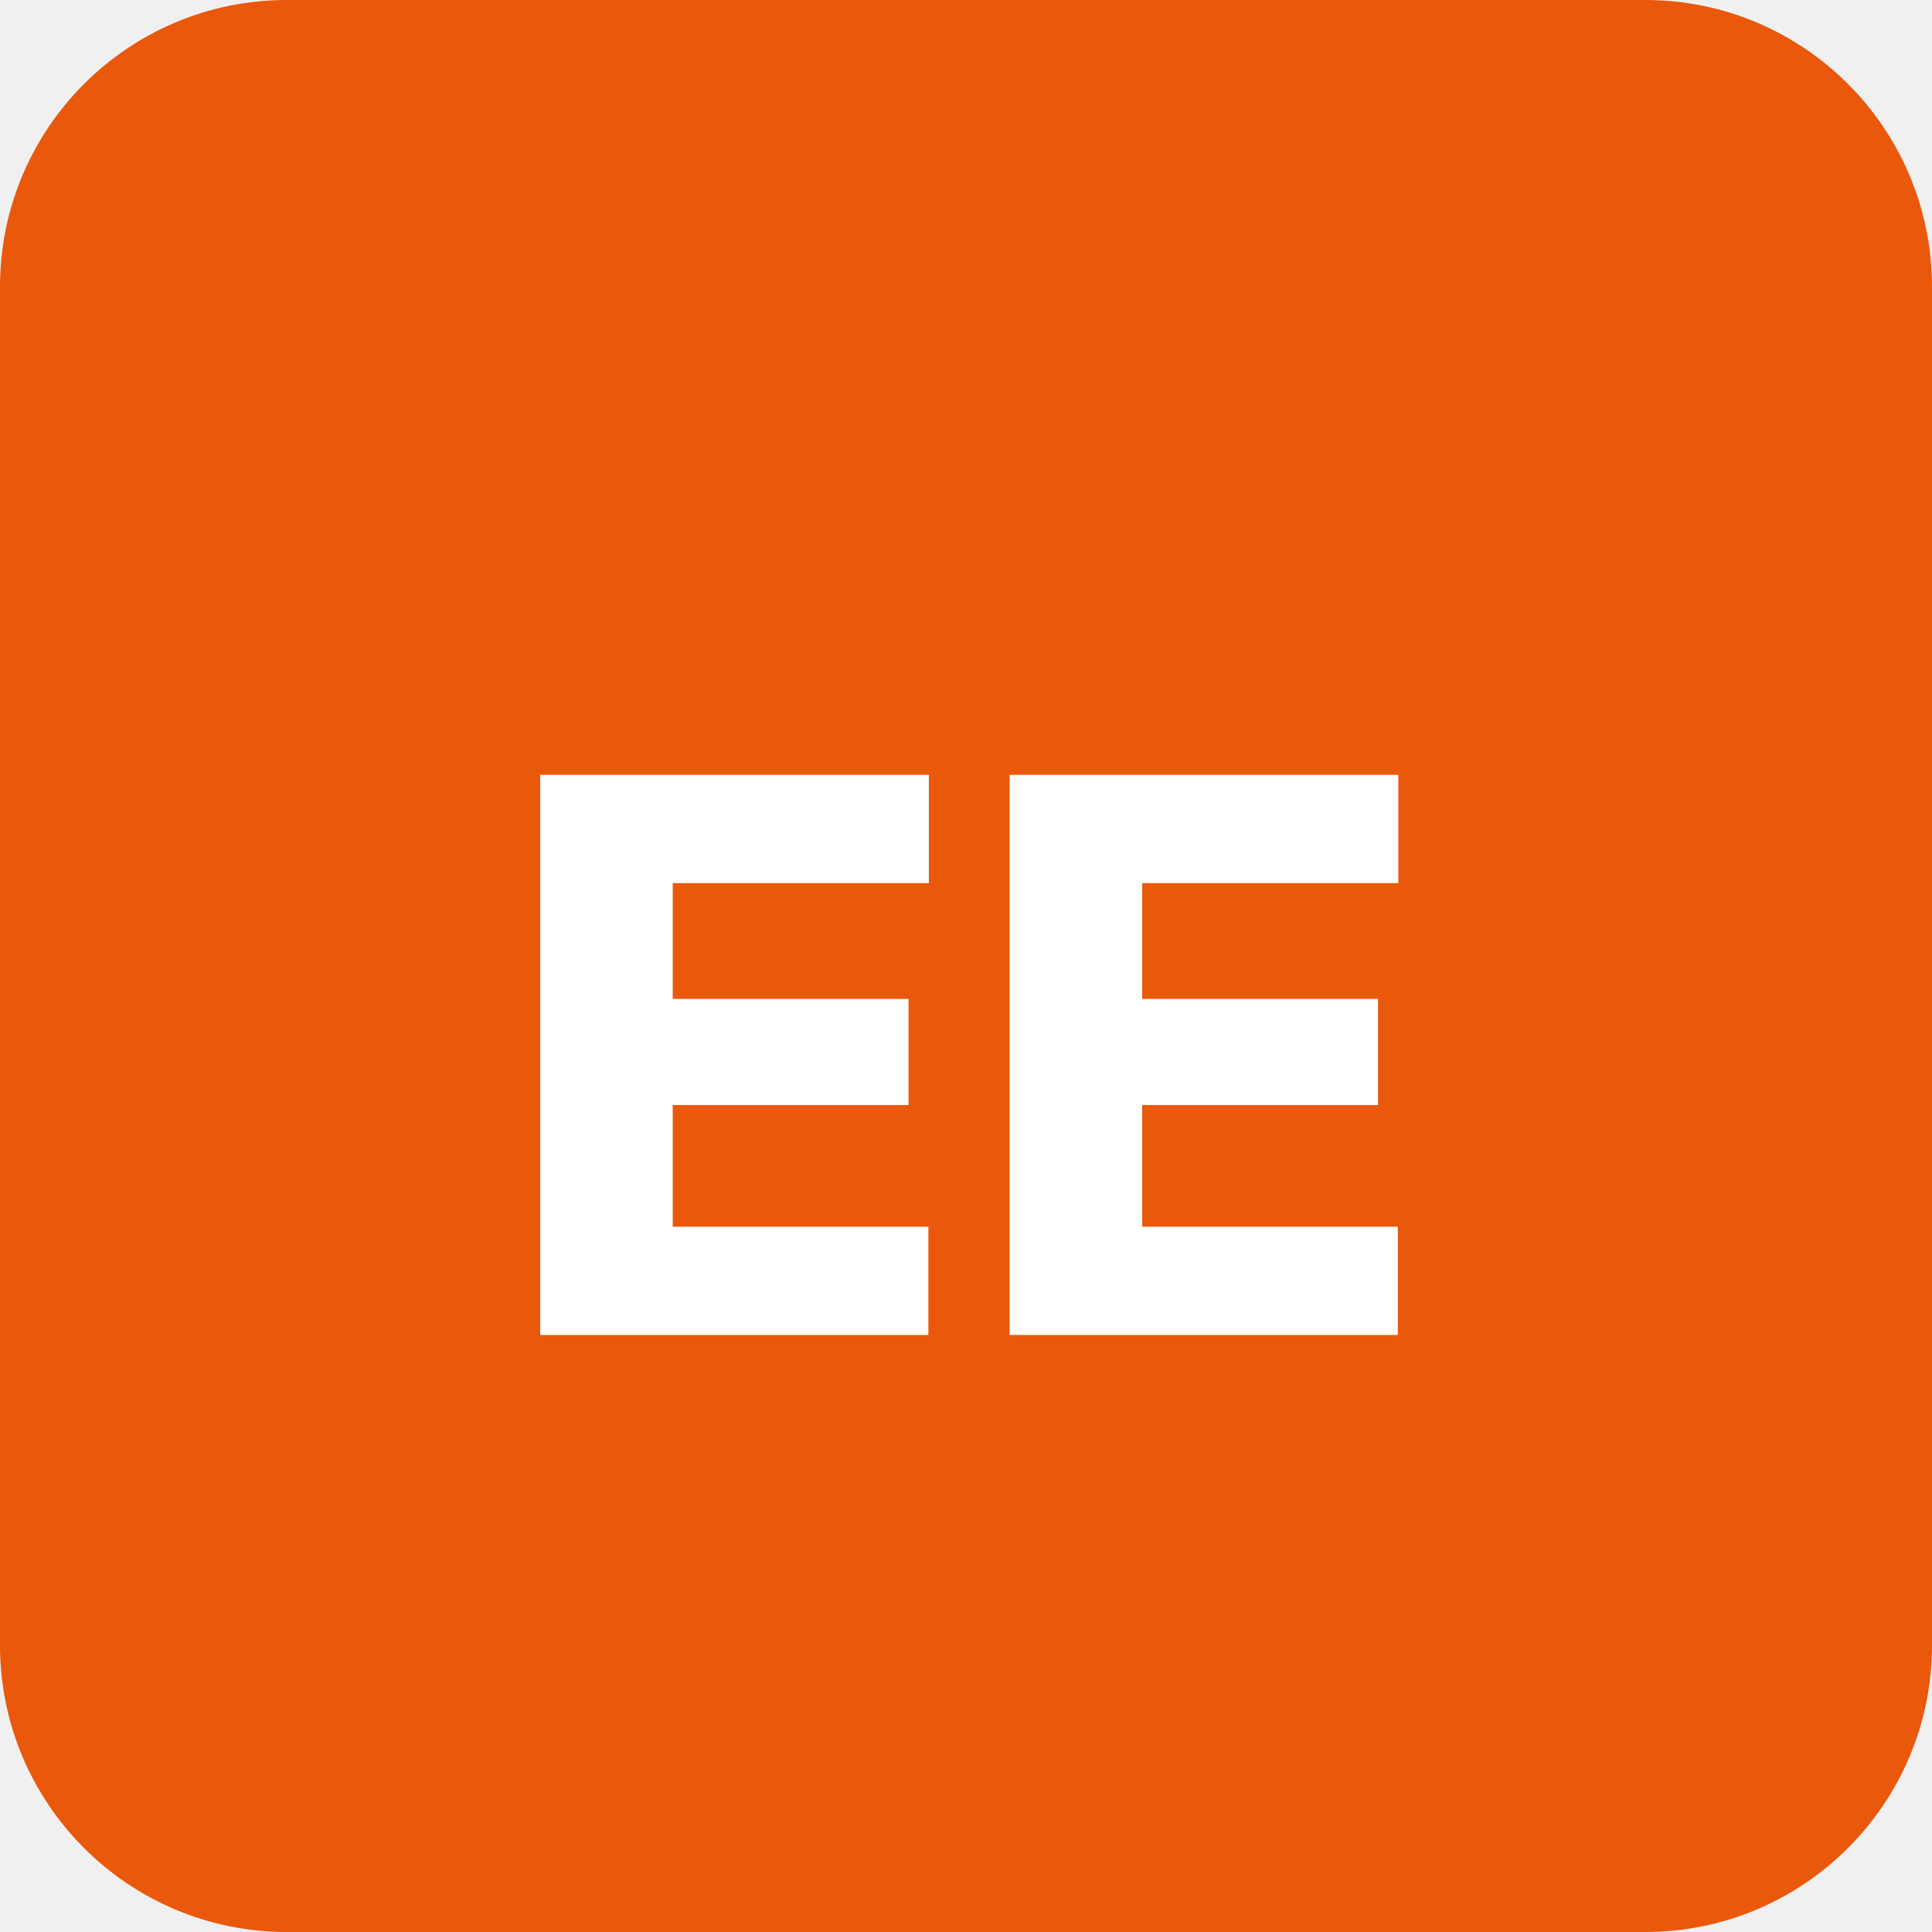
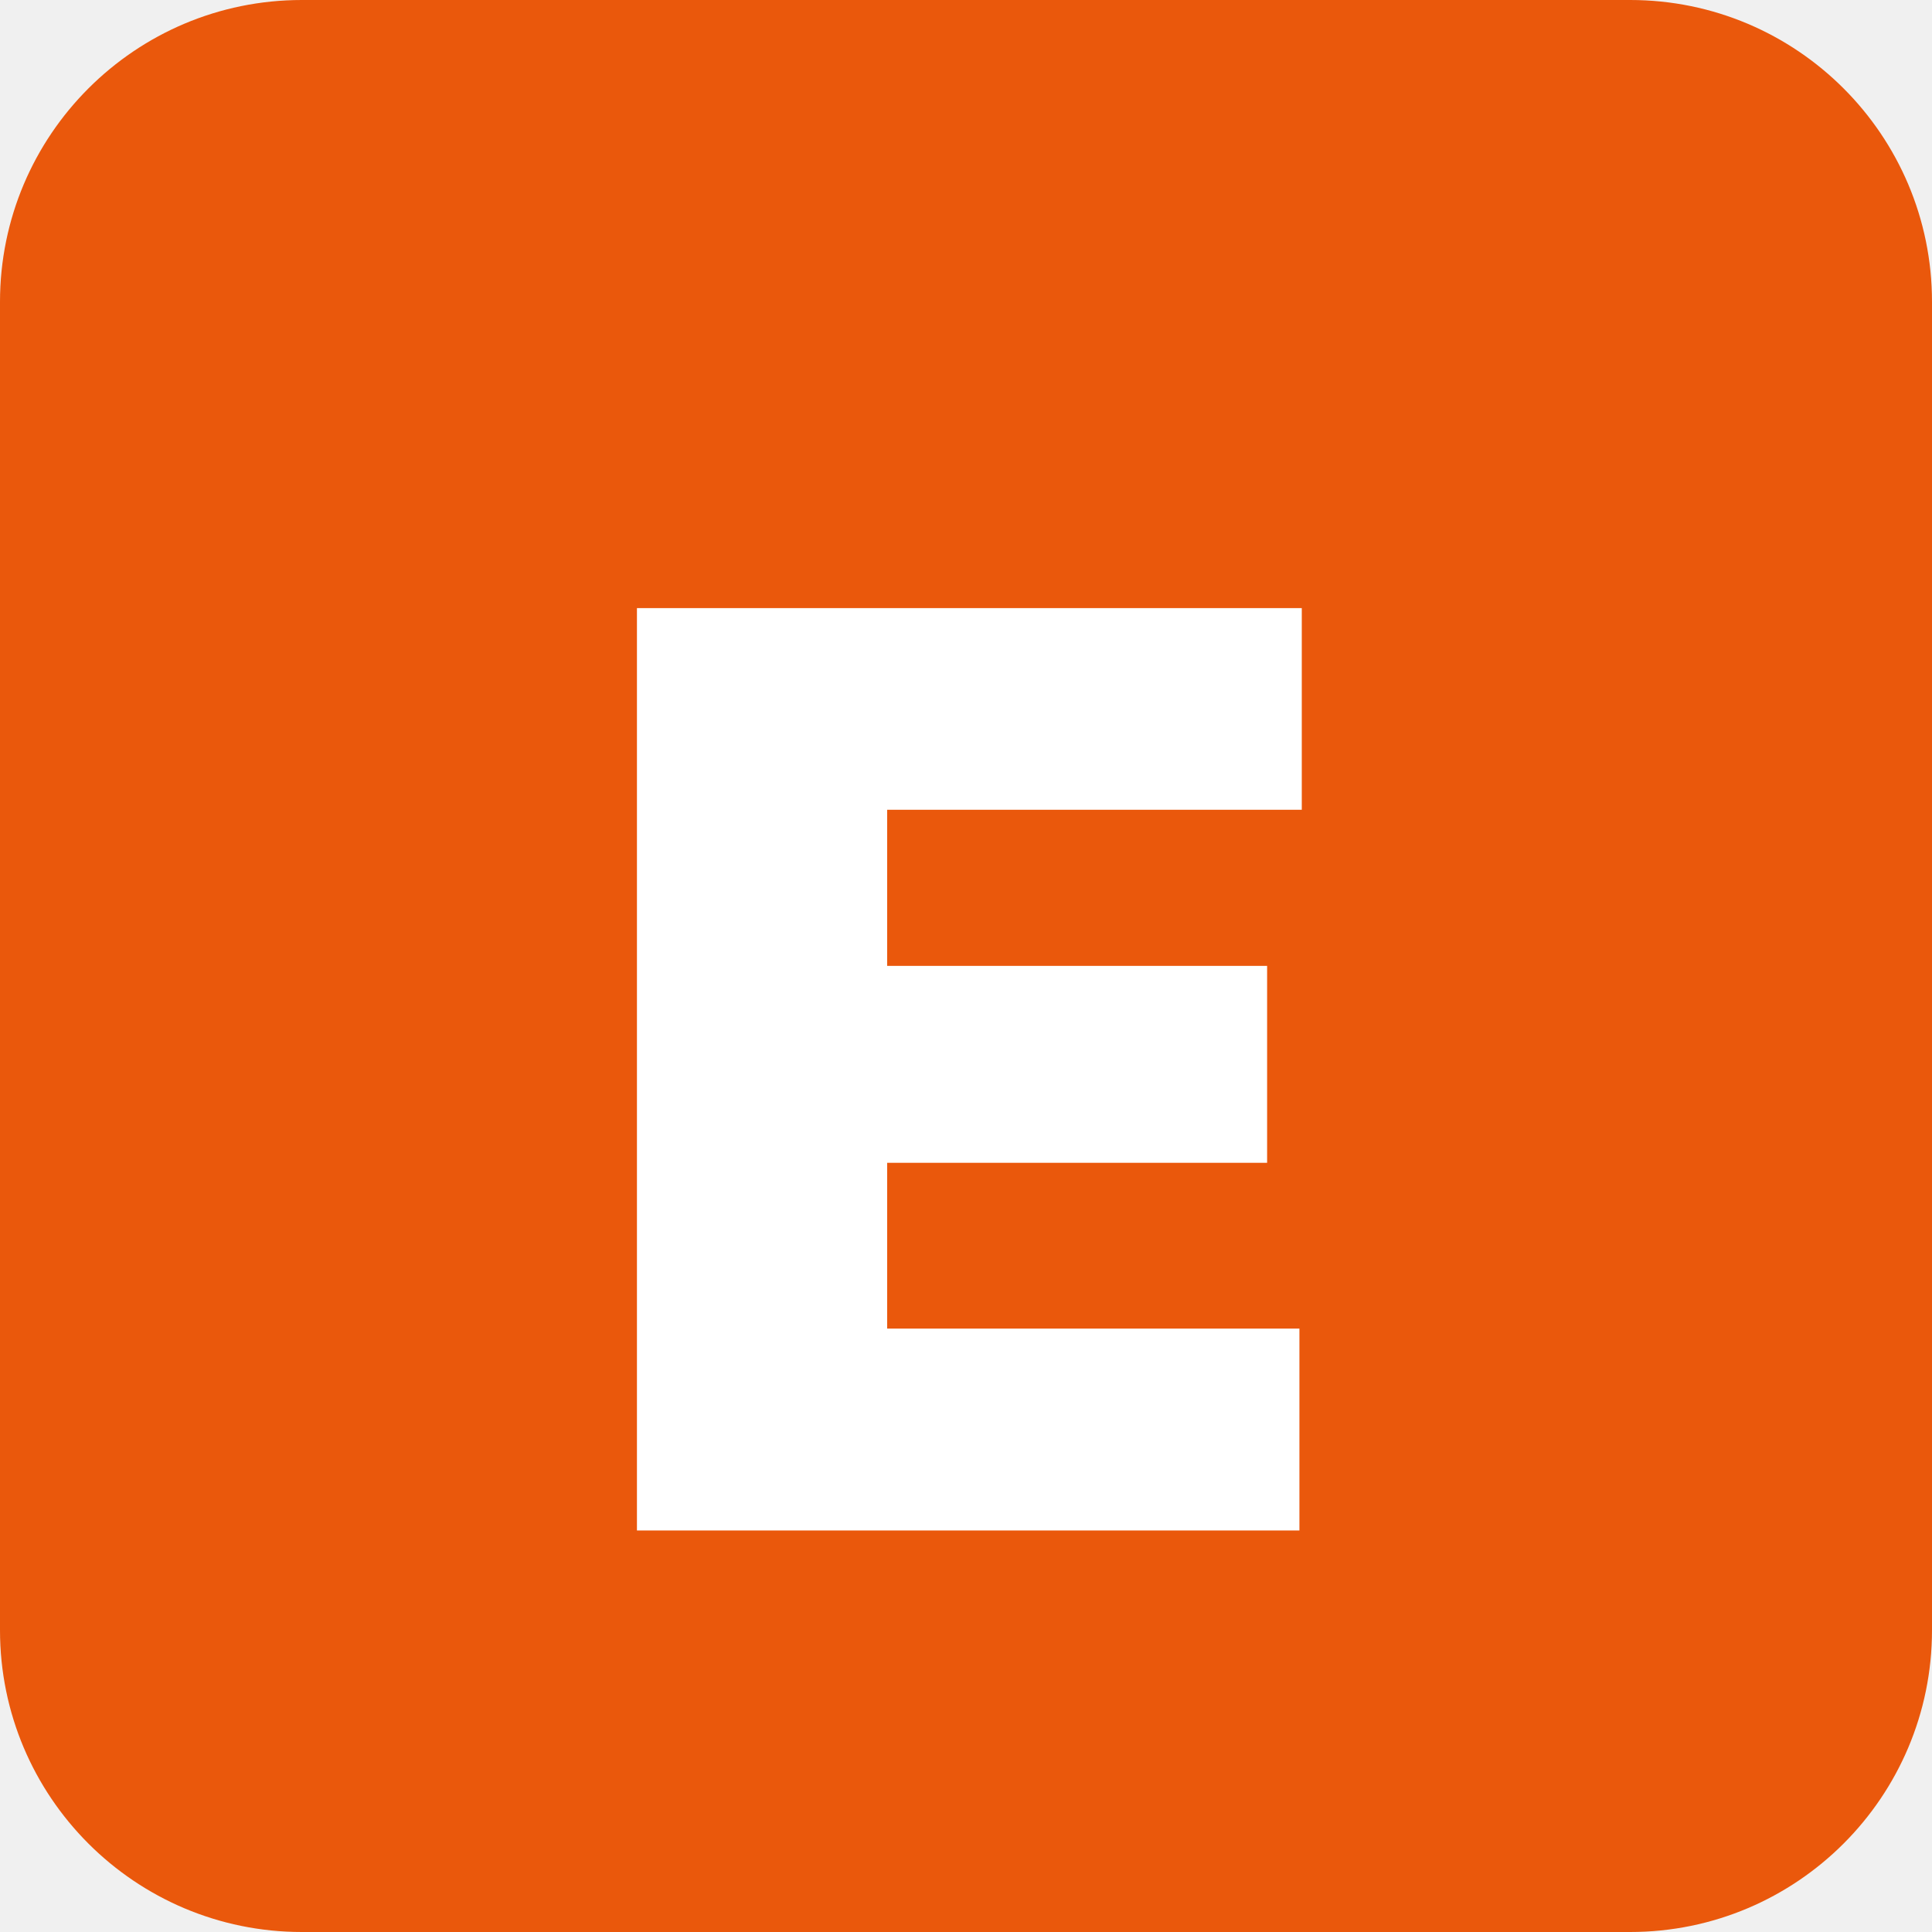
<svg xmlns="http://www.w3.org/2000/svg" width="128" height="128" viewBox="0 0 128 128">
-   <rect width="128" height="128" rx="19" fill="#ea580c" />
-   <text x="50%" y="54%" dominant-baseline="middle" text-anchor="middle" font-family="system-ui, -apple-system, sans-serif" font-size="51" font-weight="800" fill="white">EE</text>
+   <rect width="128" height="128" rx="20" fill="#ea580c" />
+   <text x="50%" y="54%" dominant-baseline="middle" text-anchor="middle" font-family="system-ui, -apple-system, sans-serif" font-size="84" font-weight="900" fill="white" letter-spacing="-1">E</text>
</svg>
